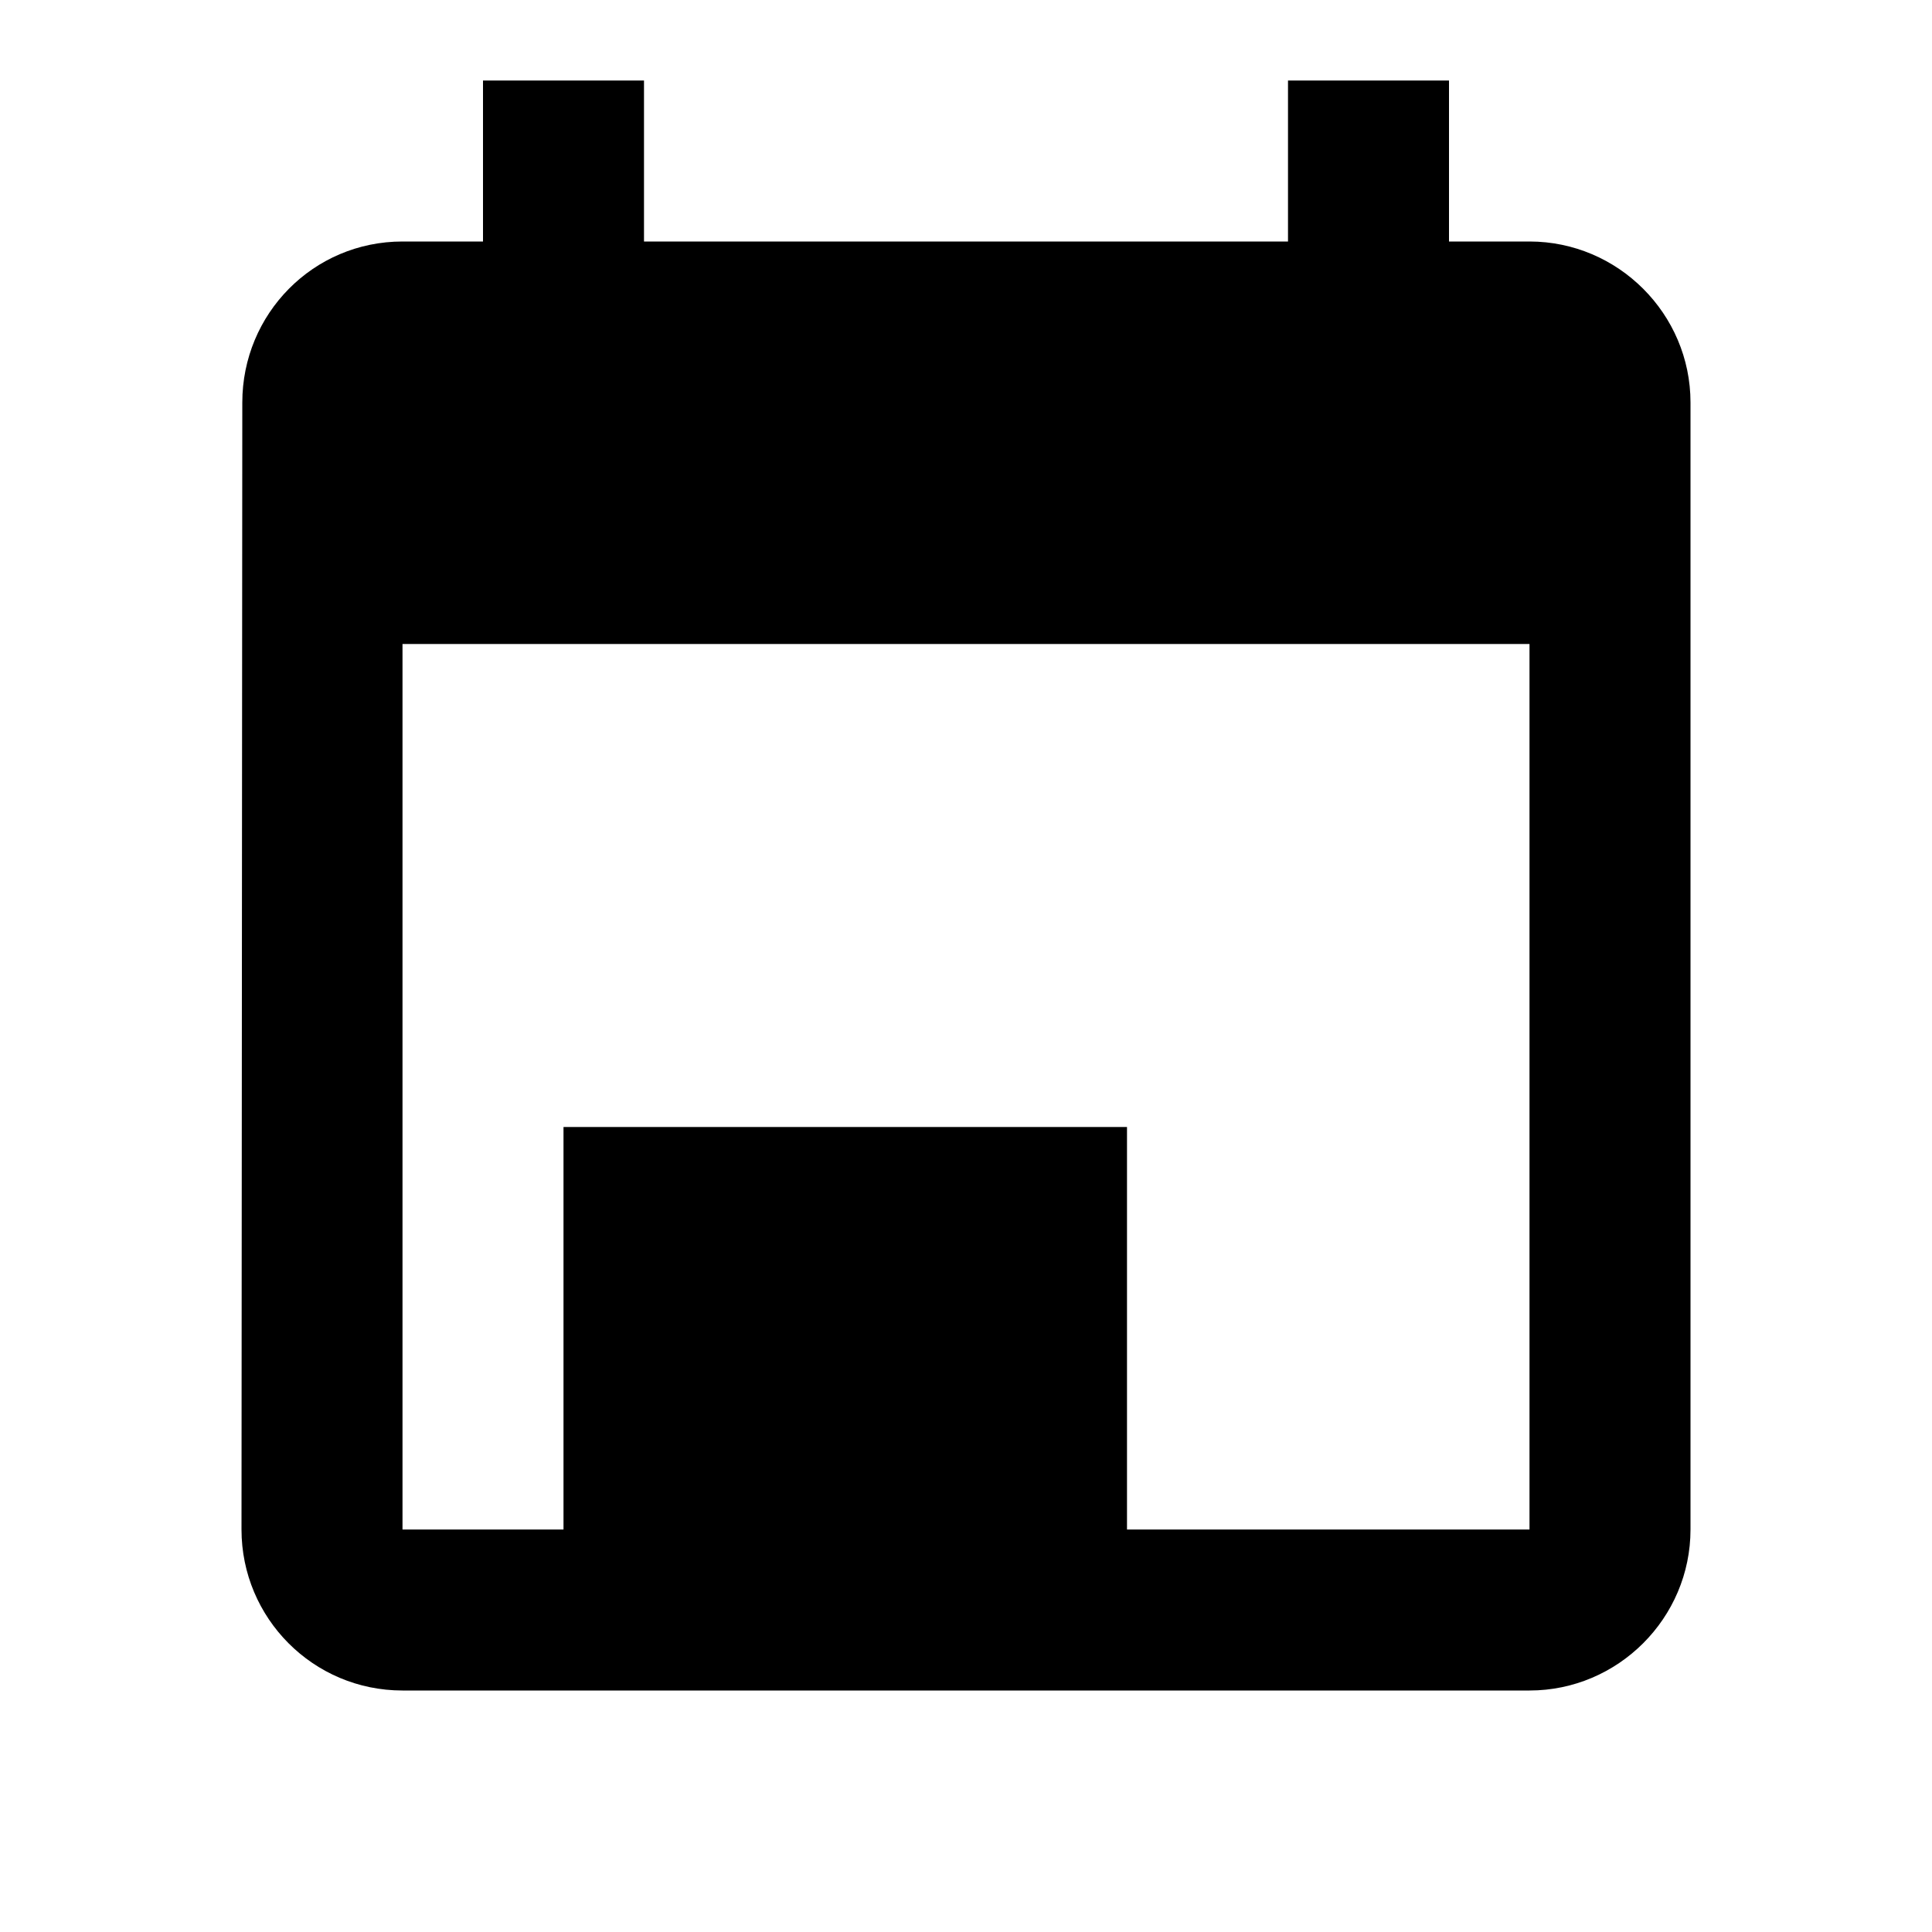
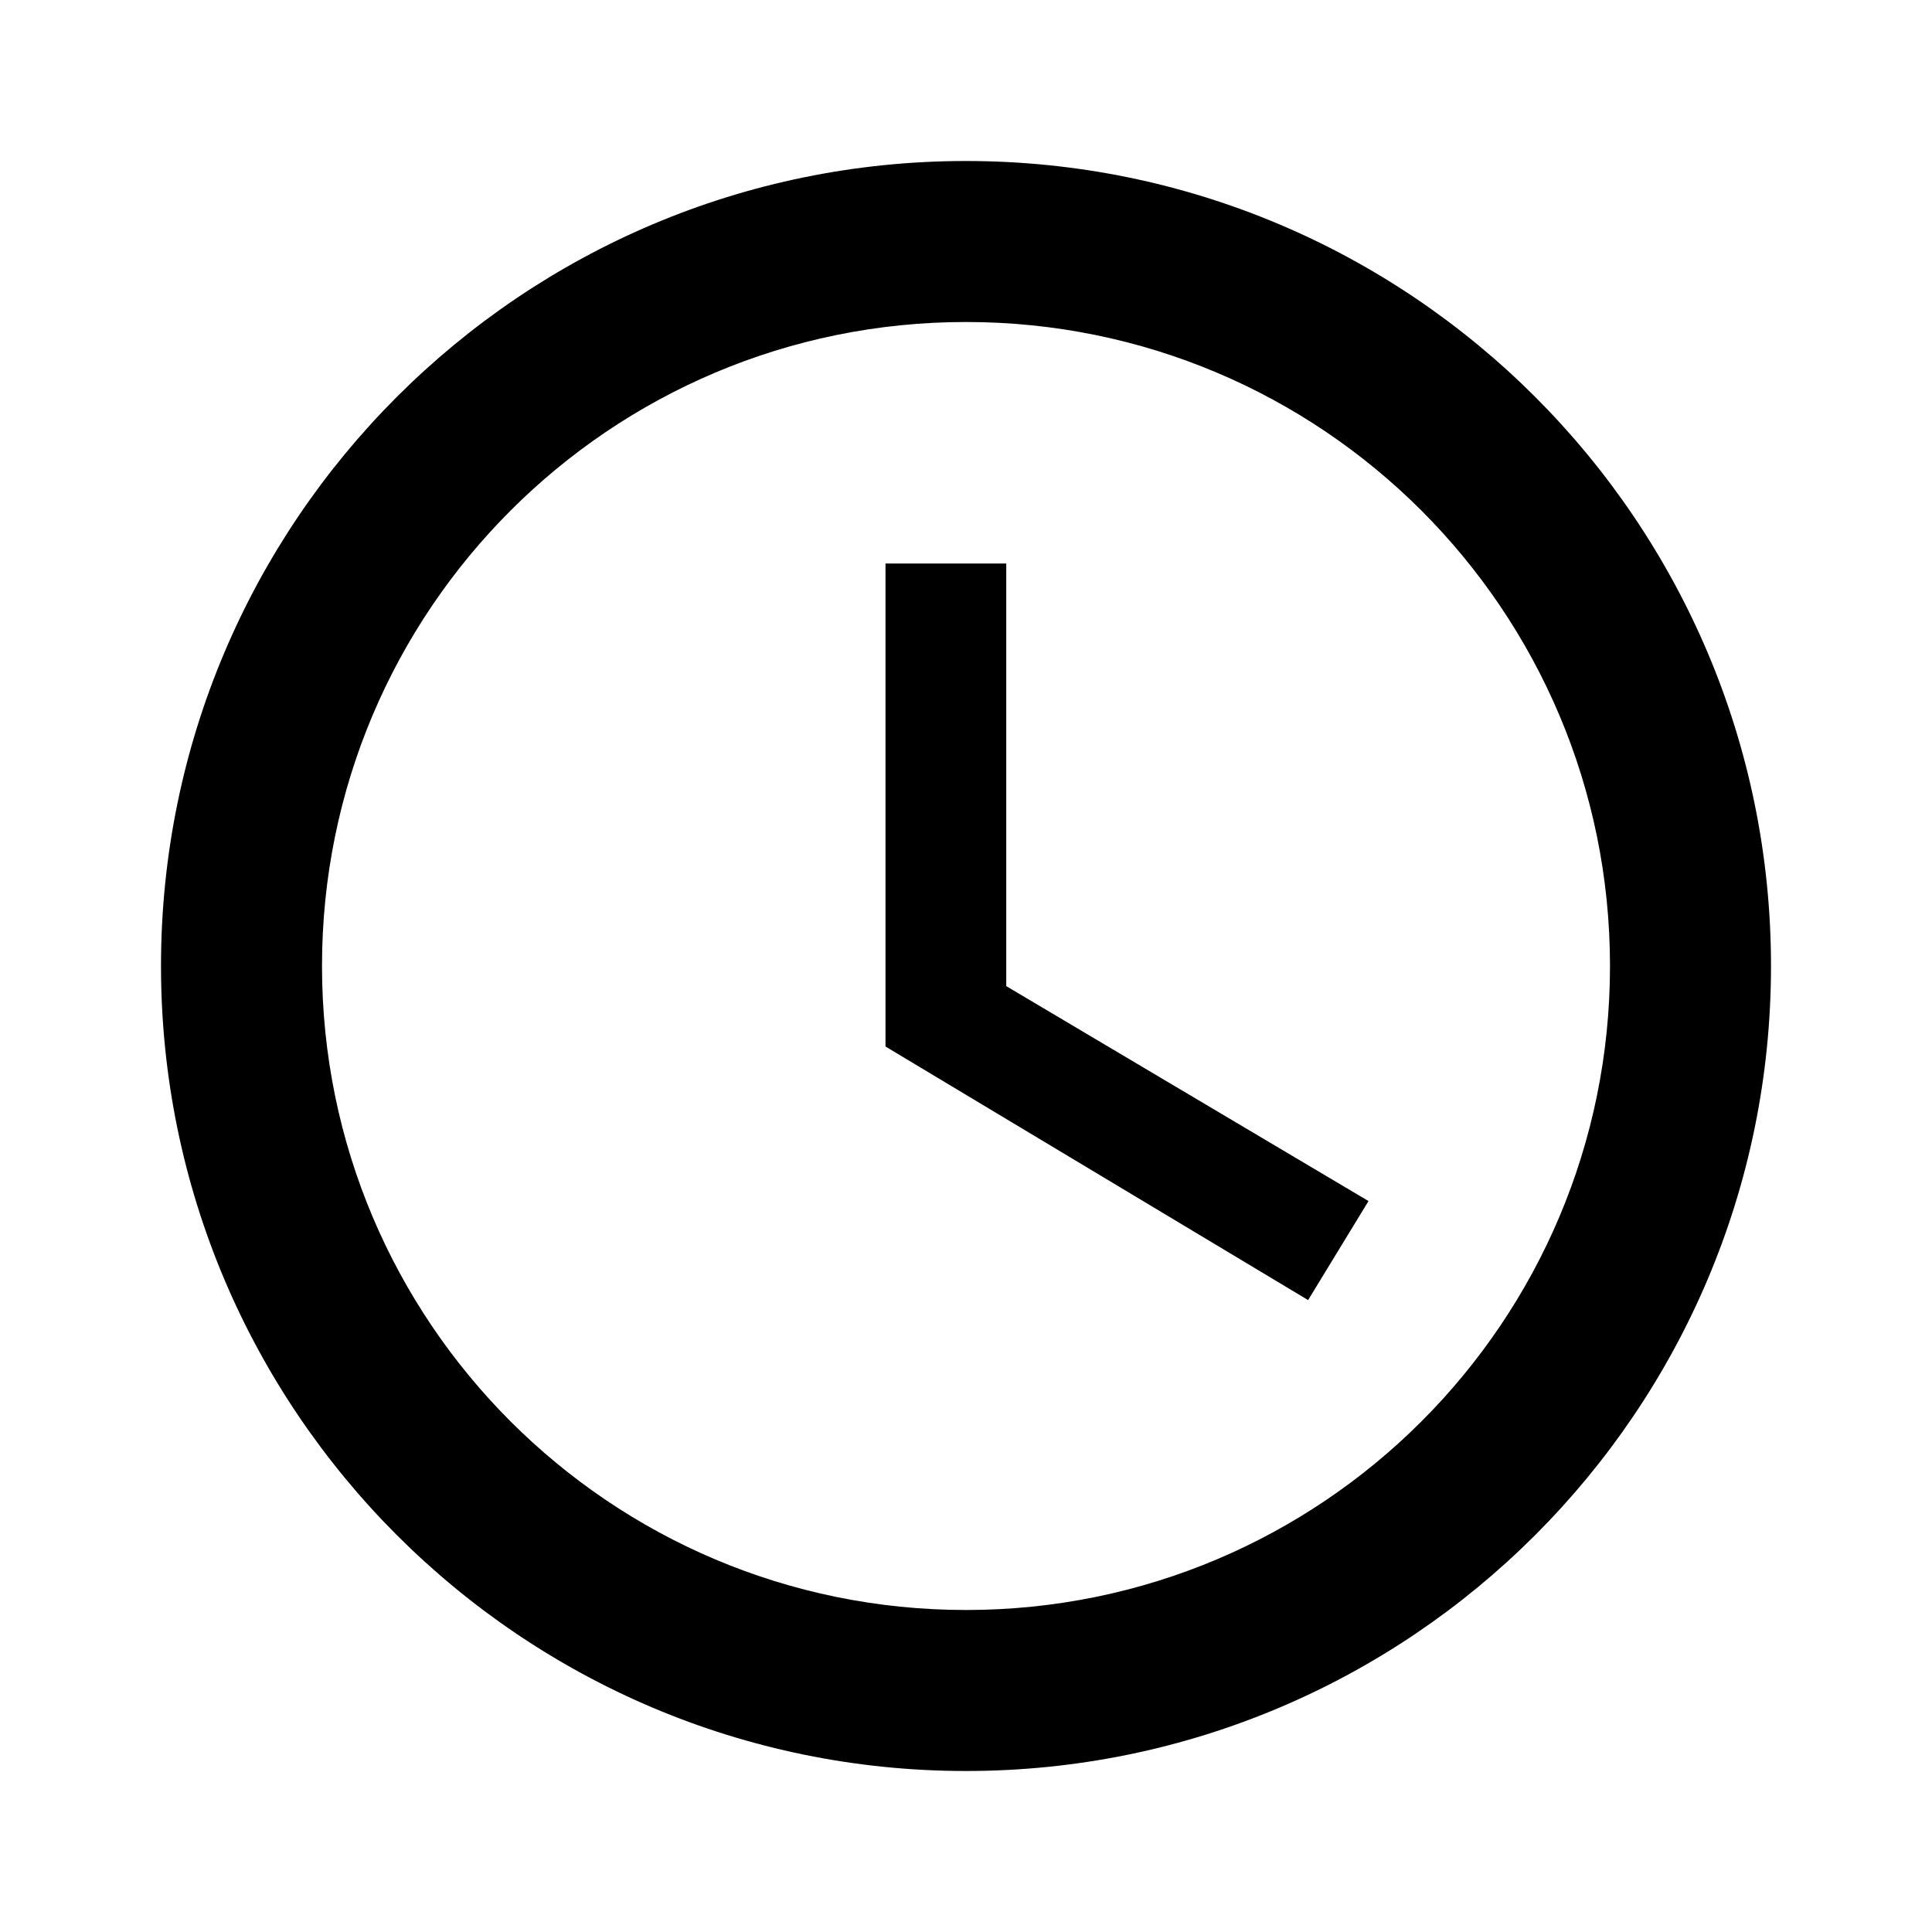
<svg xmlns="http://www.w3.org/2000/svg" viewBox="0 0 24 24">
-   <path d="M19 3h-1V1h-2v2H8V1H6v2H5c-1.11 0-1.99.9-1.99 2L3 19c0 1.1.89 2 2 2h14c1.1 0 2-.9 2-2V5c0-1.1-.9-2-2-2zm0 16H5V8h14v11zm-5-5H7v5h7v-5z" fill="black" />
+   <path d="M12 2C6.48 2 2 6.48 2 12s4.48 10 10 10 10-4.48 10-10S17.52 2 12 2zm0 18c-4.42 0-8-3.58-8-8s3.58-8 8-8 8 3.58 8 8-3.58 8-8 8zm.5-13H11v6l5.25 3.15.75-1.23-4.5-2.67z" fill="black" />
</svg>
